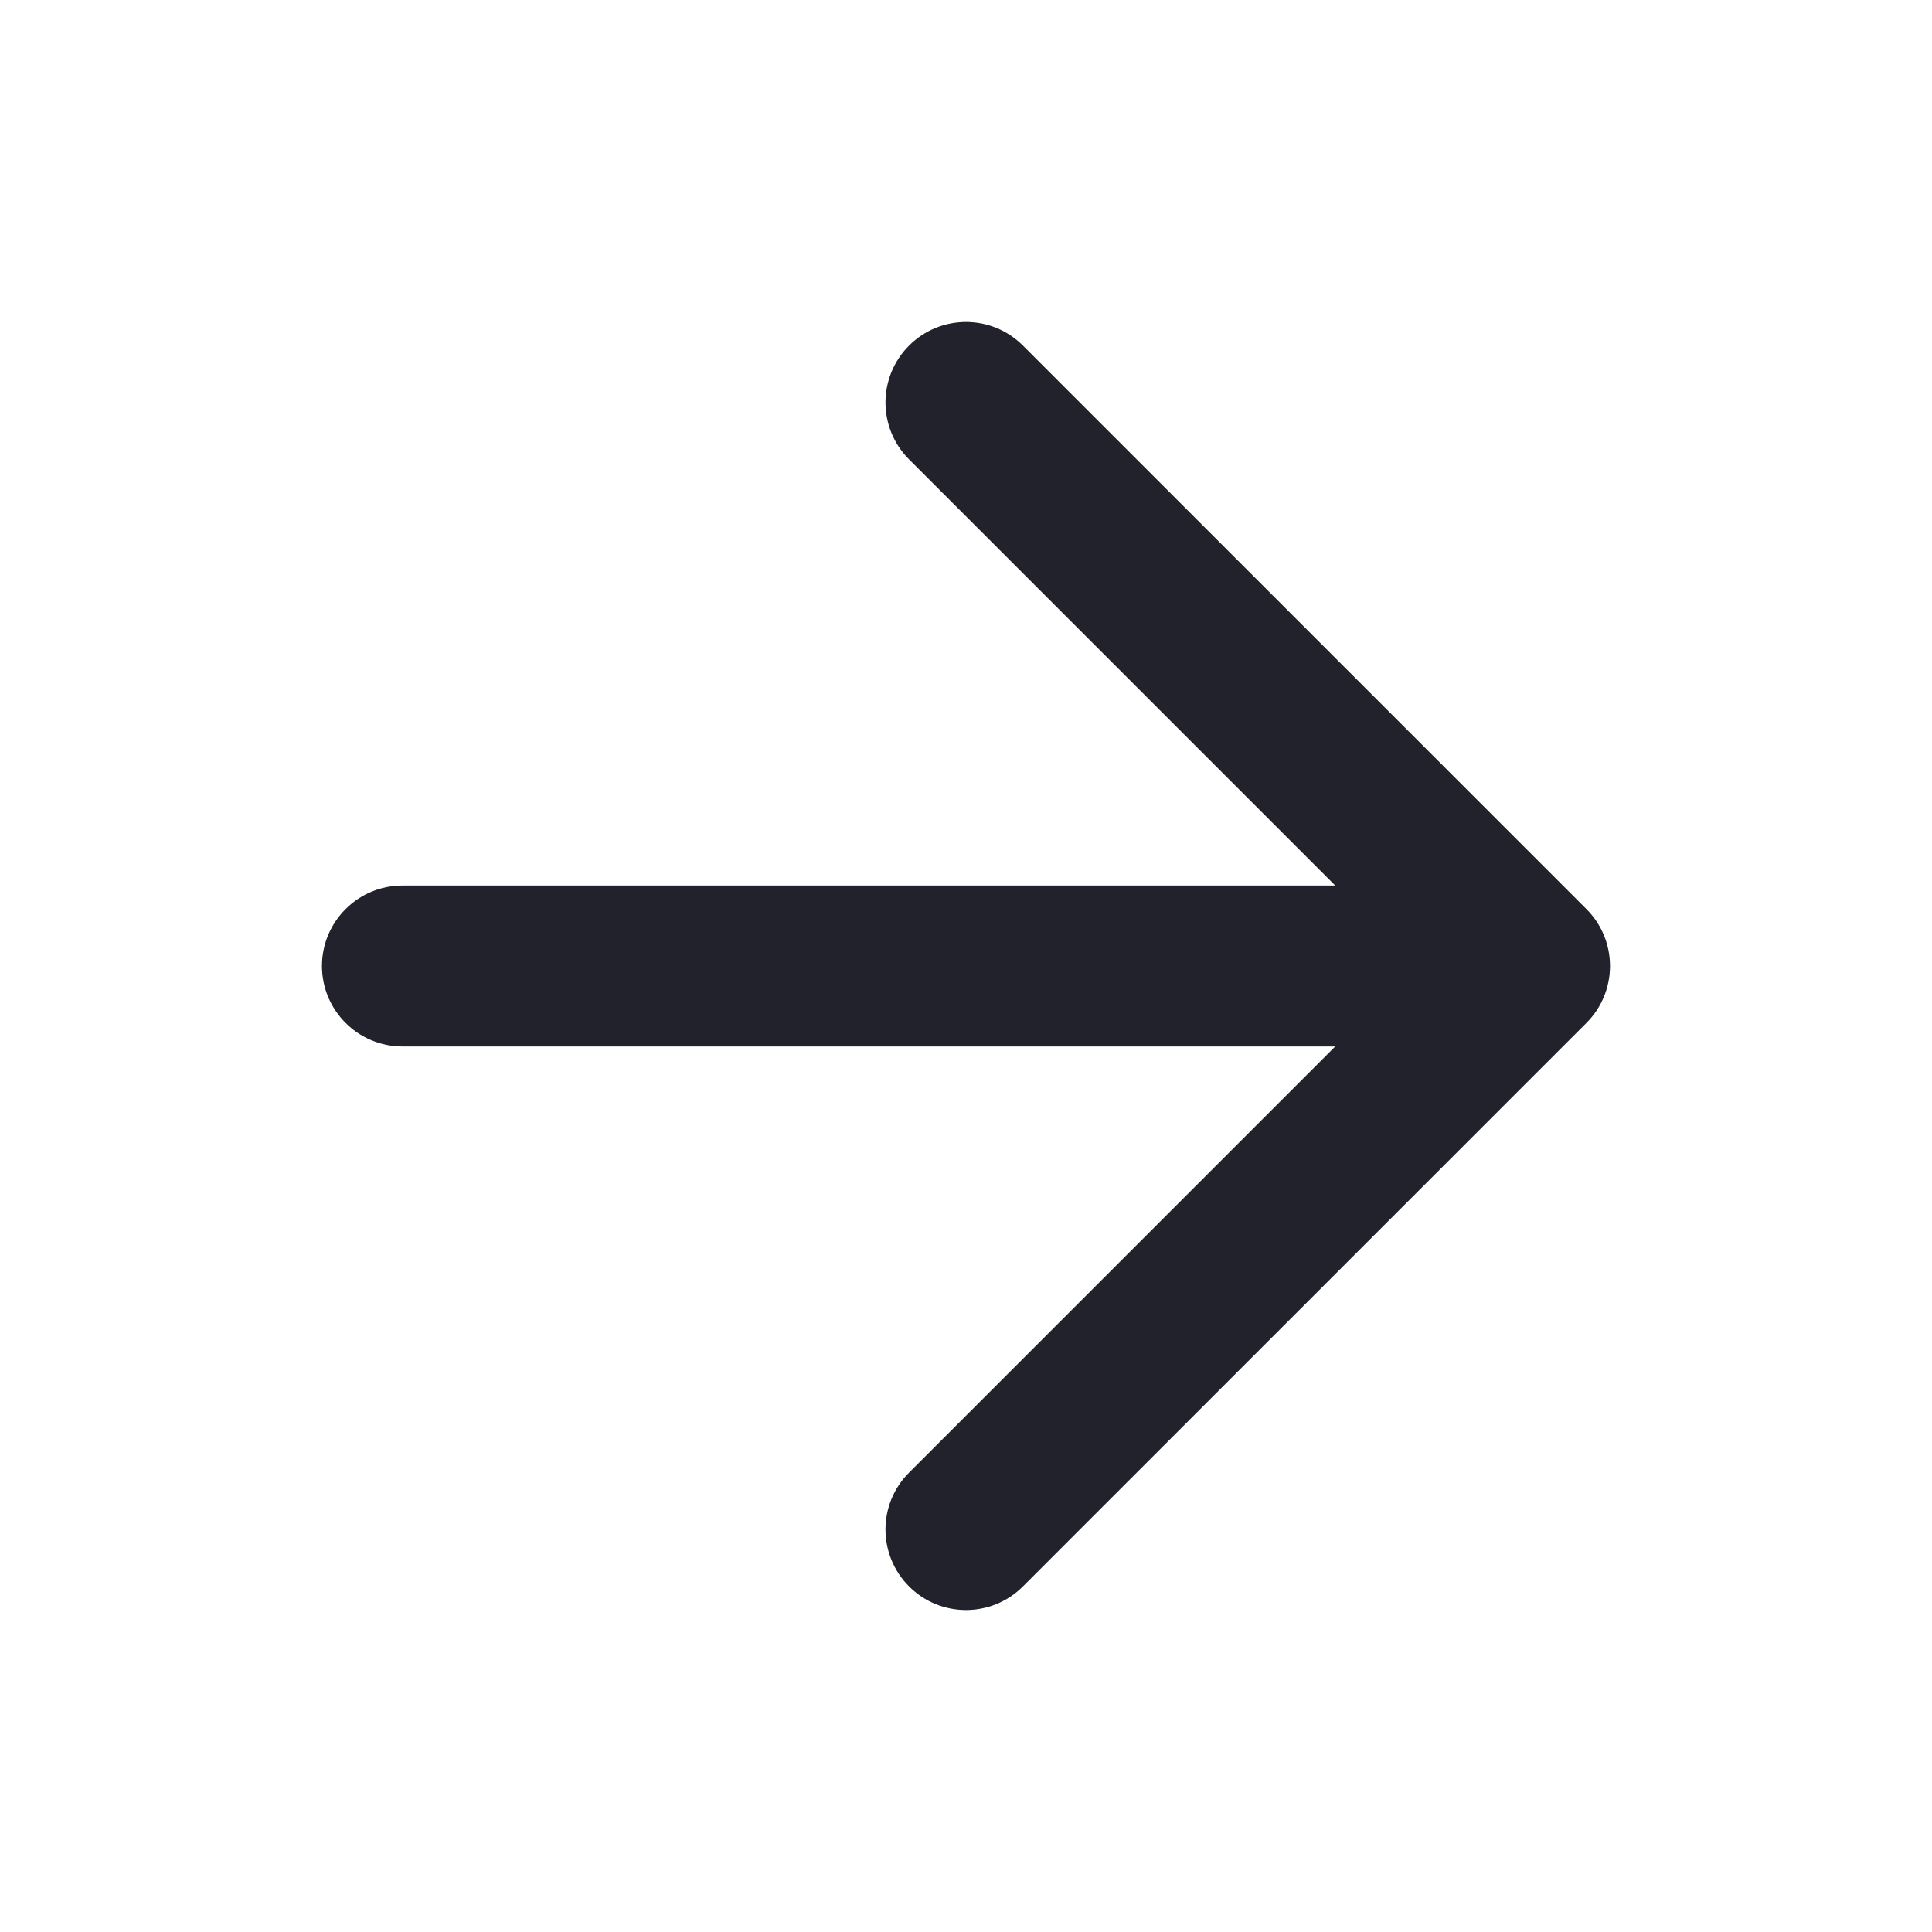
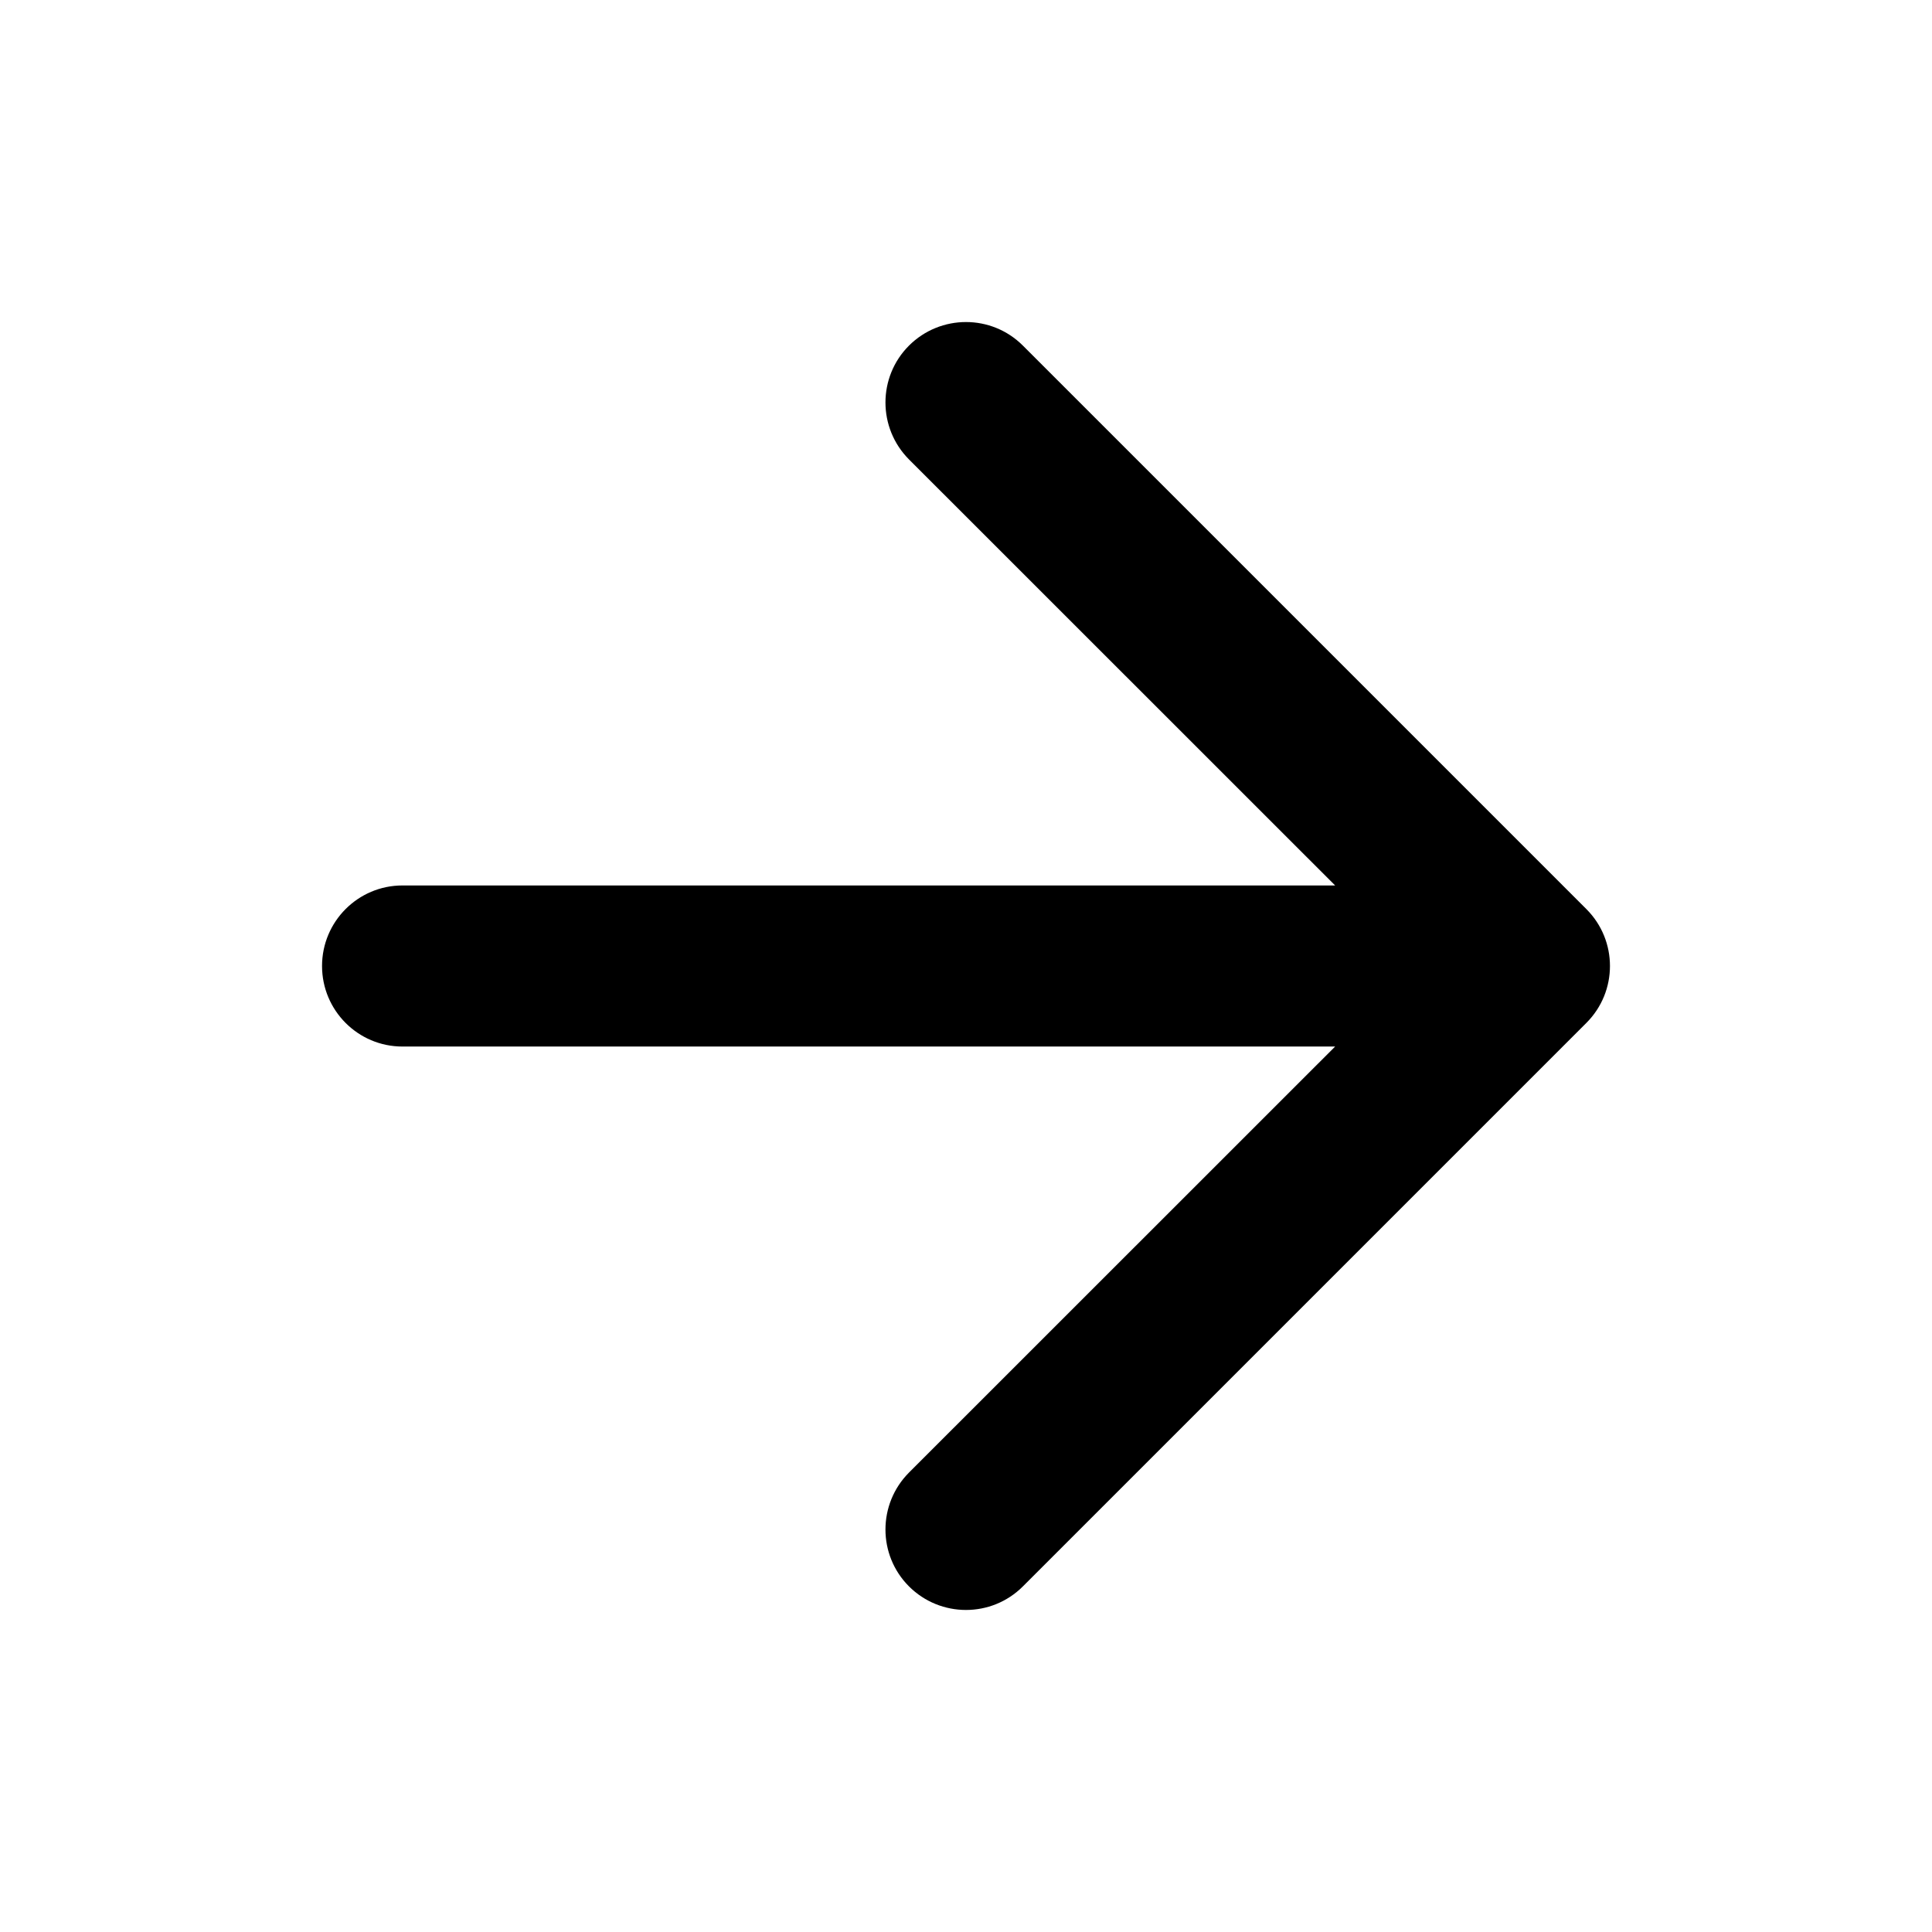
- <svg xmlns="http://www.w3.org/2000/svg" width="20" height="20" viewBox="0 0 20 20" fill="none">
-   <path d="M9.411 3.577C9.736 3.252 10.264 3.252 10.589 3.577L16.423 9.411C16.748 9.736 16.748 10.264 16.423 10.589L10.589 16.423C10.264 16.748 9.736 16.748 9.411 16.423C9.085 16.097 9.085 15.569 9.411 15.244L13.822 10.833H4.167C3.707 10.833 3.333 10.46 3.333 10C3.333 9.54 3.707 9.167 4.167 9.167H13.822L9.411 4.756C9.085 4.43 9.085 3.903 9.411 3.577Z" fill="#21222C" />
+ <svg xmlns="http://www.w3.org/2000/svg" width="16" height="16" viewBox="0 0 16 16" fill="currentColor">
+   <path d="M7.528 2.862C7.789 2.602 8.211 2.602 8.471 2.862L13.138 7.529C13.398 7.789 13.398 8.211 13.138 8.471L8.471 13.138C8.211 13.398 7.789 13.398 7.528 13.138C7.268 12.878 7.268 12.456 7.528 12.195L11.057 8.667H3.333C2.965 8.667 2.667 8.368 2.667 8C2.667 7.632 2.965 7.333 3.333 7.333H11.057L7.528 3.805C7.268 3.544 7.268 3.122 7.528 2.862Z" fill="currentColor" />
</svg>
